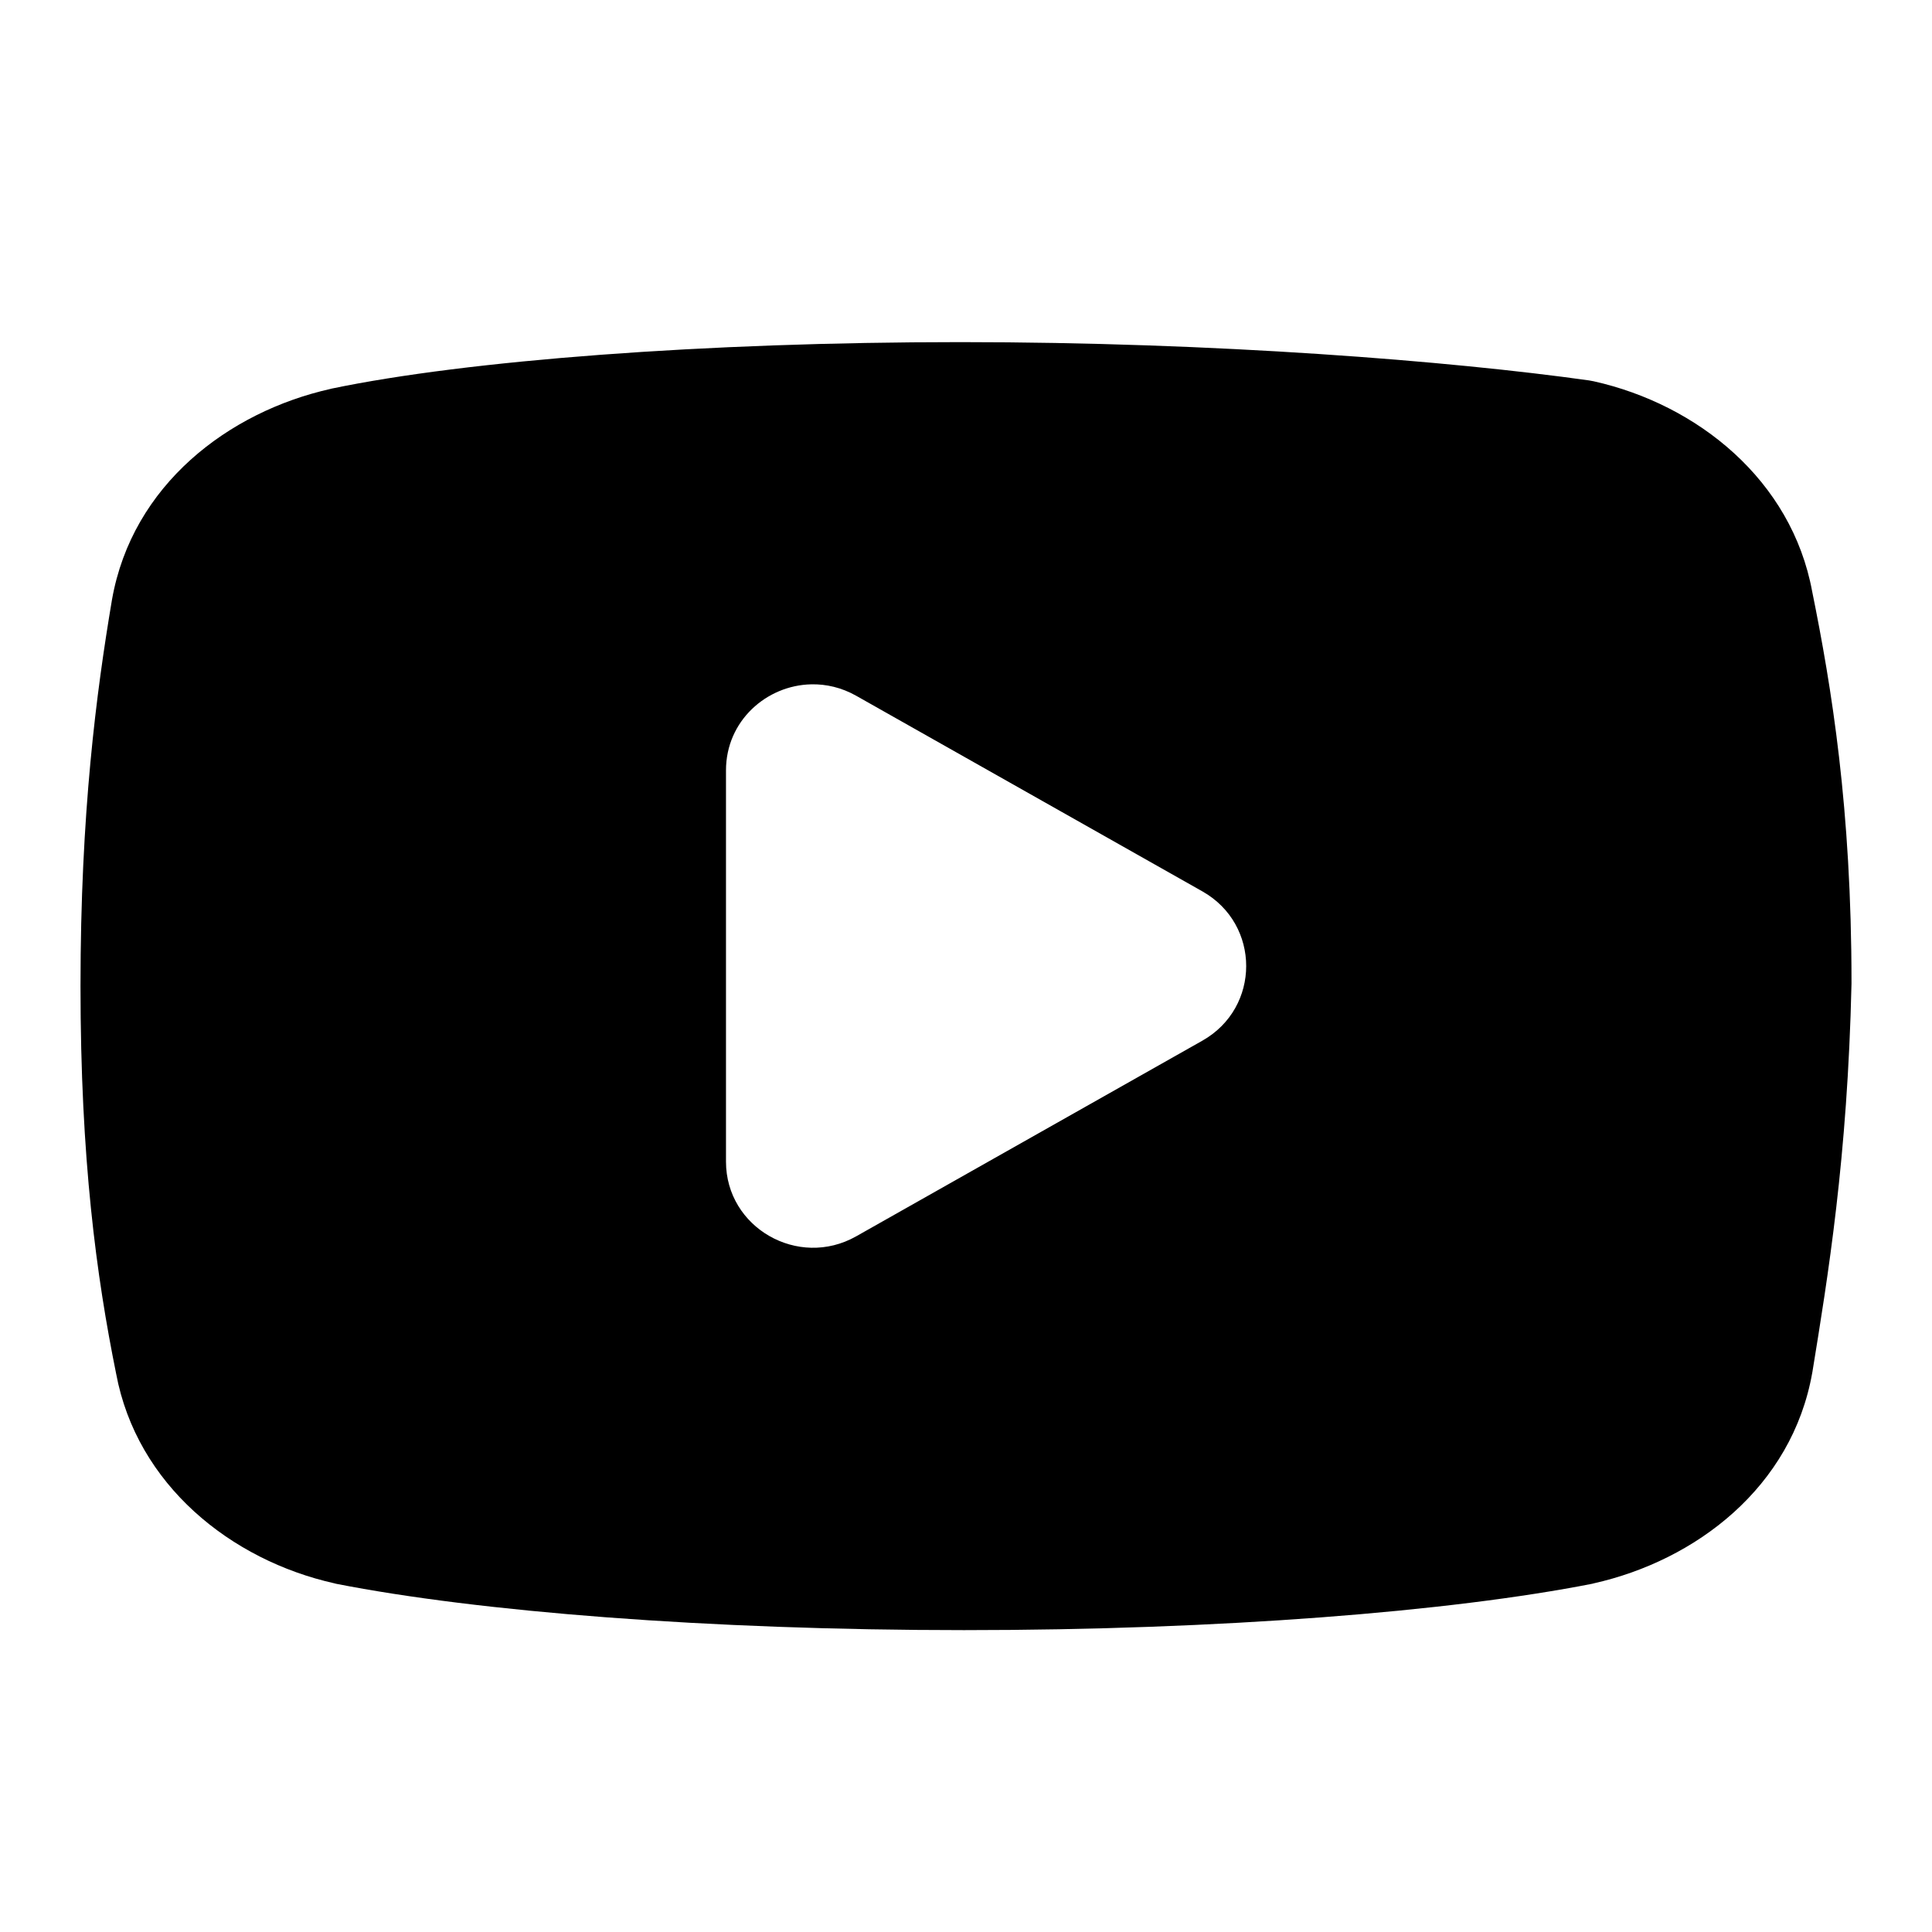
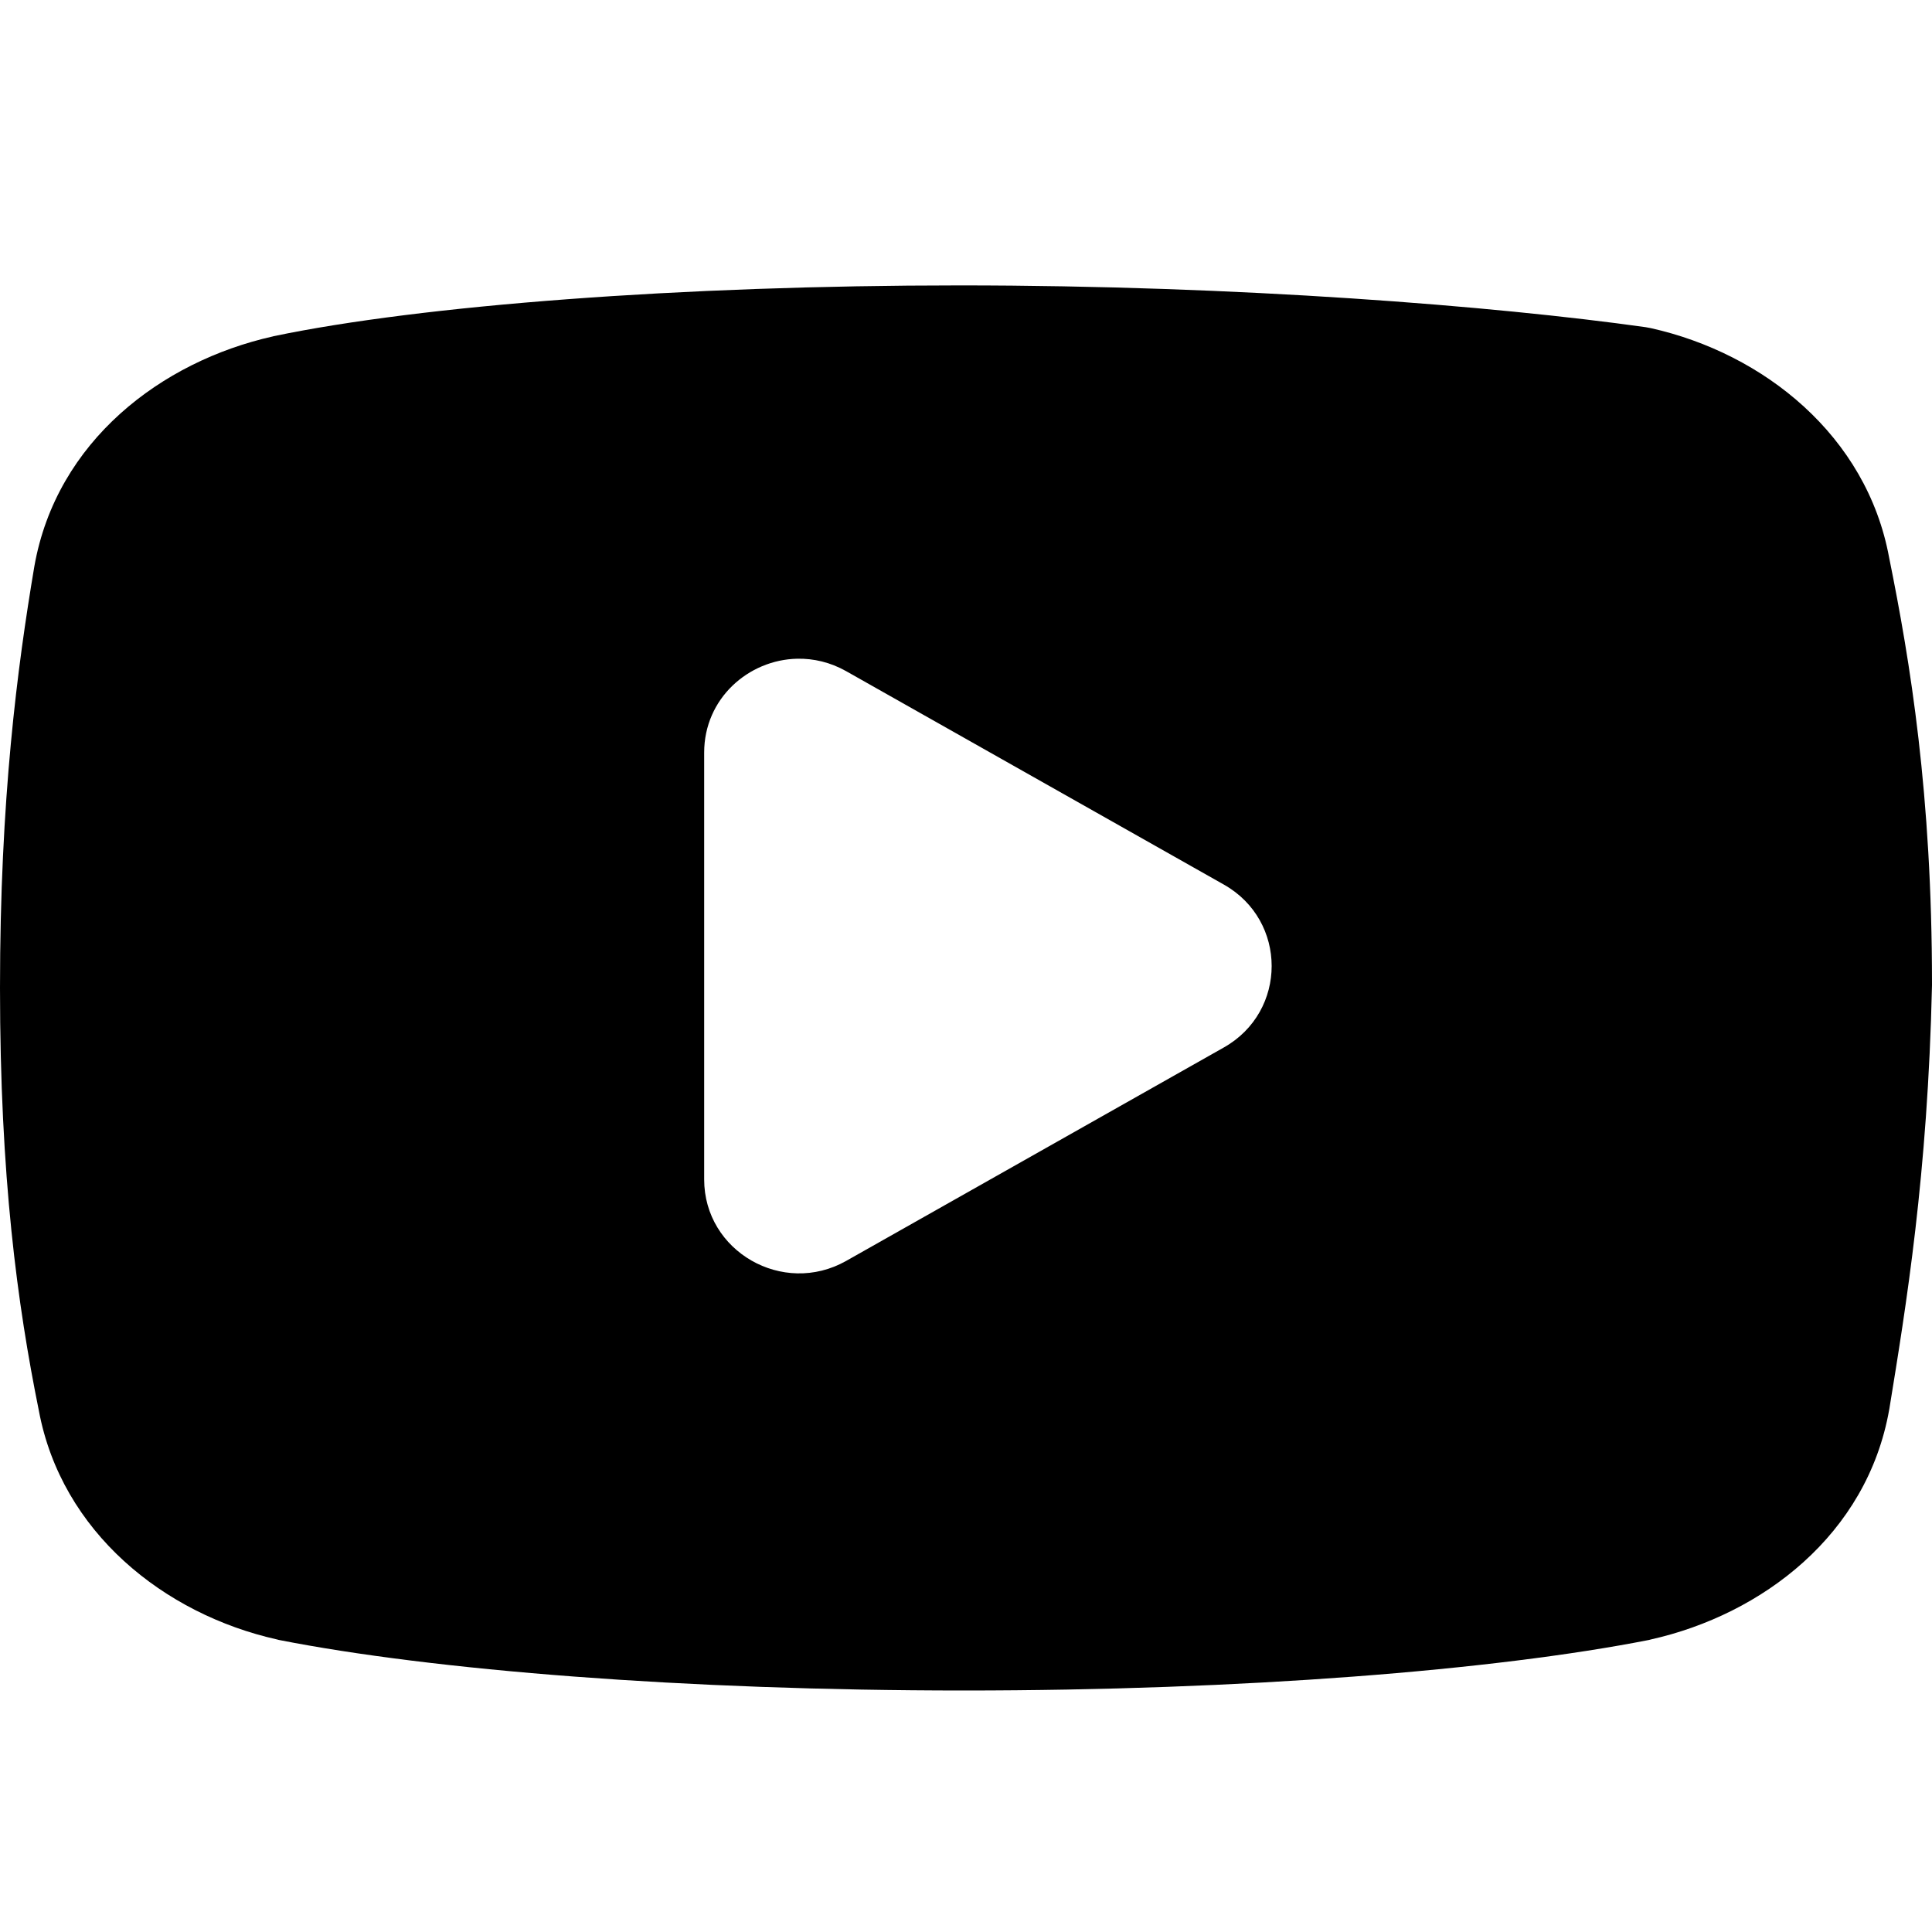
- <svg xmlns="http://www.w3.org/2000/svg" viewBox="0 0 48 48" width="144px" height="144px">
+ <svg xmlns="http://www.w3.org/2000/svg" viewBox="2 2 44 44" width="144px" height="144px">
  <path d="M 23.857 8.5 C 17.505 8.5 11.602 8.953 8.234 9.656 A 1.5 1.5 0 0 0 8.213 9.662 C 5.675 10.231 3.286 12.048 2.783 14.895 A 1.5 1.5 0 0 0 2.781 14.906 C 2.395 17.2 2 20.191 2 24.5 C 2 28.801 2.396 31.712 2.885 34.127 C 3.4 36.889 5.734 38.762 8.311 39.338 A 1.5 1.5 0 0 0 8.348 39.348 C 11.863 40.04 17.598 40.5 23.951 40.5 C 30.304 40.5 36.043 40.04 39.559 39.348 A 1.5 1.5 0 0 0 39.596 39.338 C 42.133 38.769 44.522 36.952 45.025 34.105 A 1.5 1.5 0 0 0 45.029 34.084 C 45.41 31.743 45.903 28.756 46 24.439 A 1.5 1.5 0 0 0 46 24.406 C 46 20.088 45.506 17.079 45.023 14.695 C 44.512 11.927 42.175 10.049 39.596 9.473 A 1.5 1.5 0 0 0 39.477 9.451 C 36.046 8.969 30.211 8.5 23.857 8.5 z M 20.156 17.002 C 20.527 16.994 20.91 17.082 21.27 17.285 L 29.873 22.146 C 31.324 22.966 31.324 25.035 29.873 25.855 L 21.27 30.717 C 19.831 31.529 18.037 30.5 18.037 28.861 L 18.037 19.139 C 18.037 17.909 19.045 17.025 20.156 17.002 z" />
</svg>
